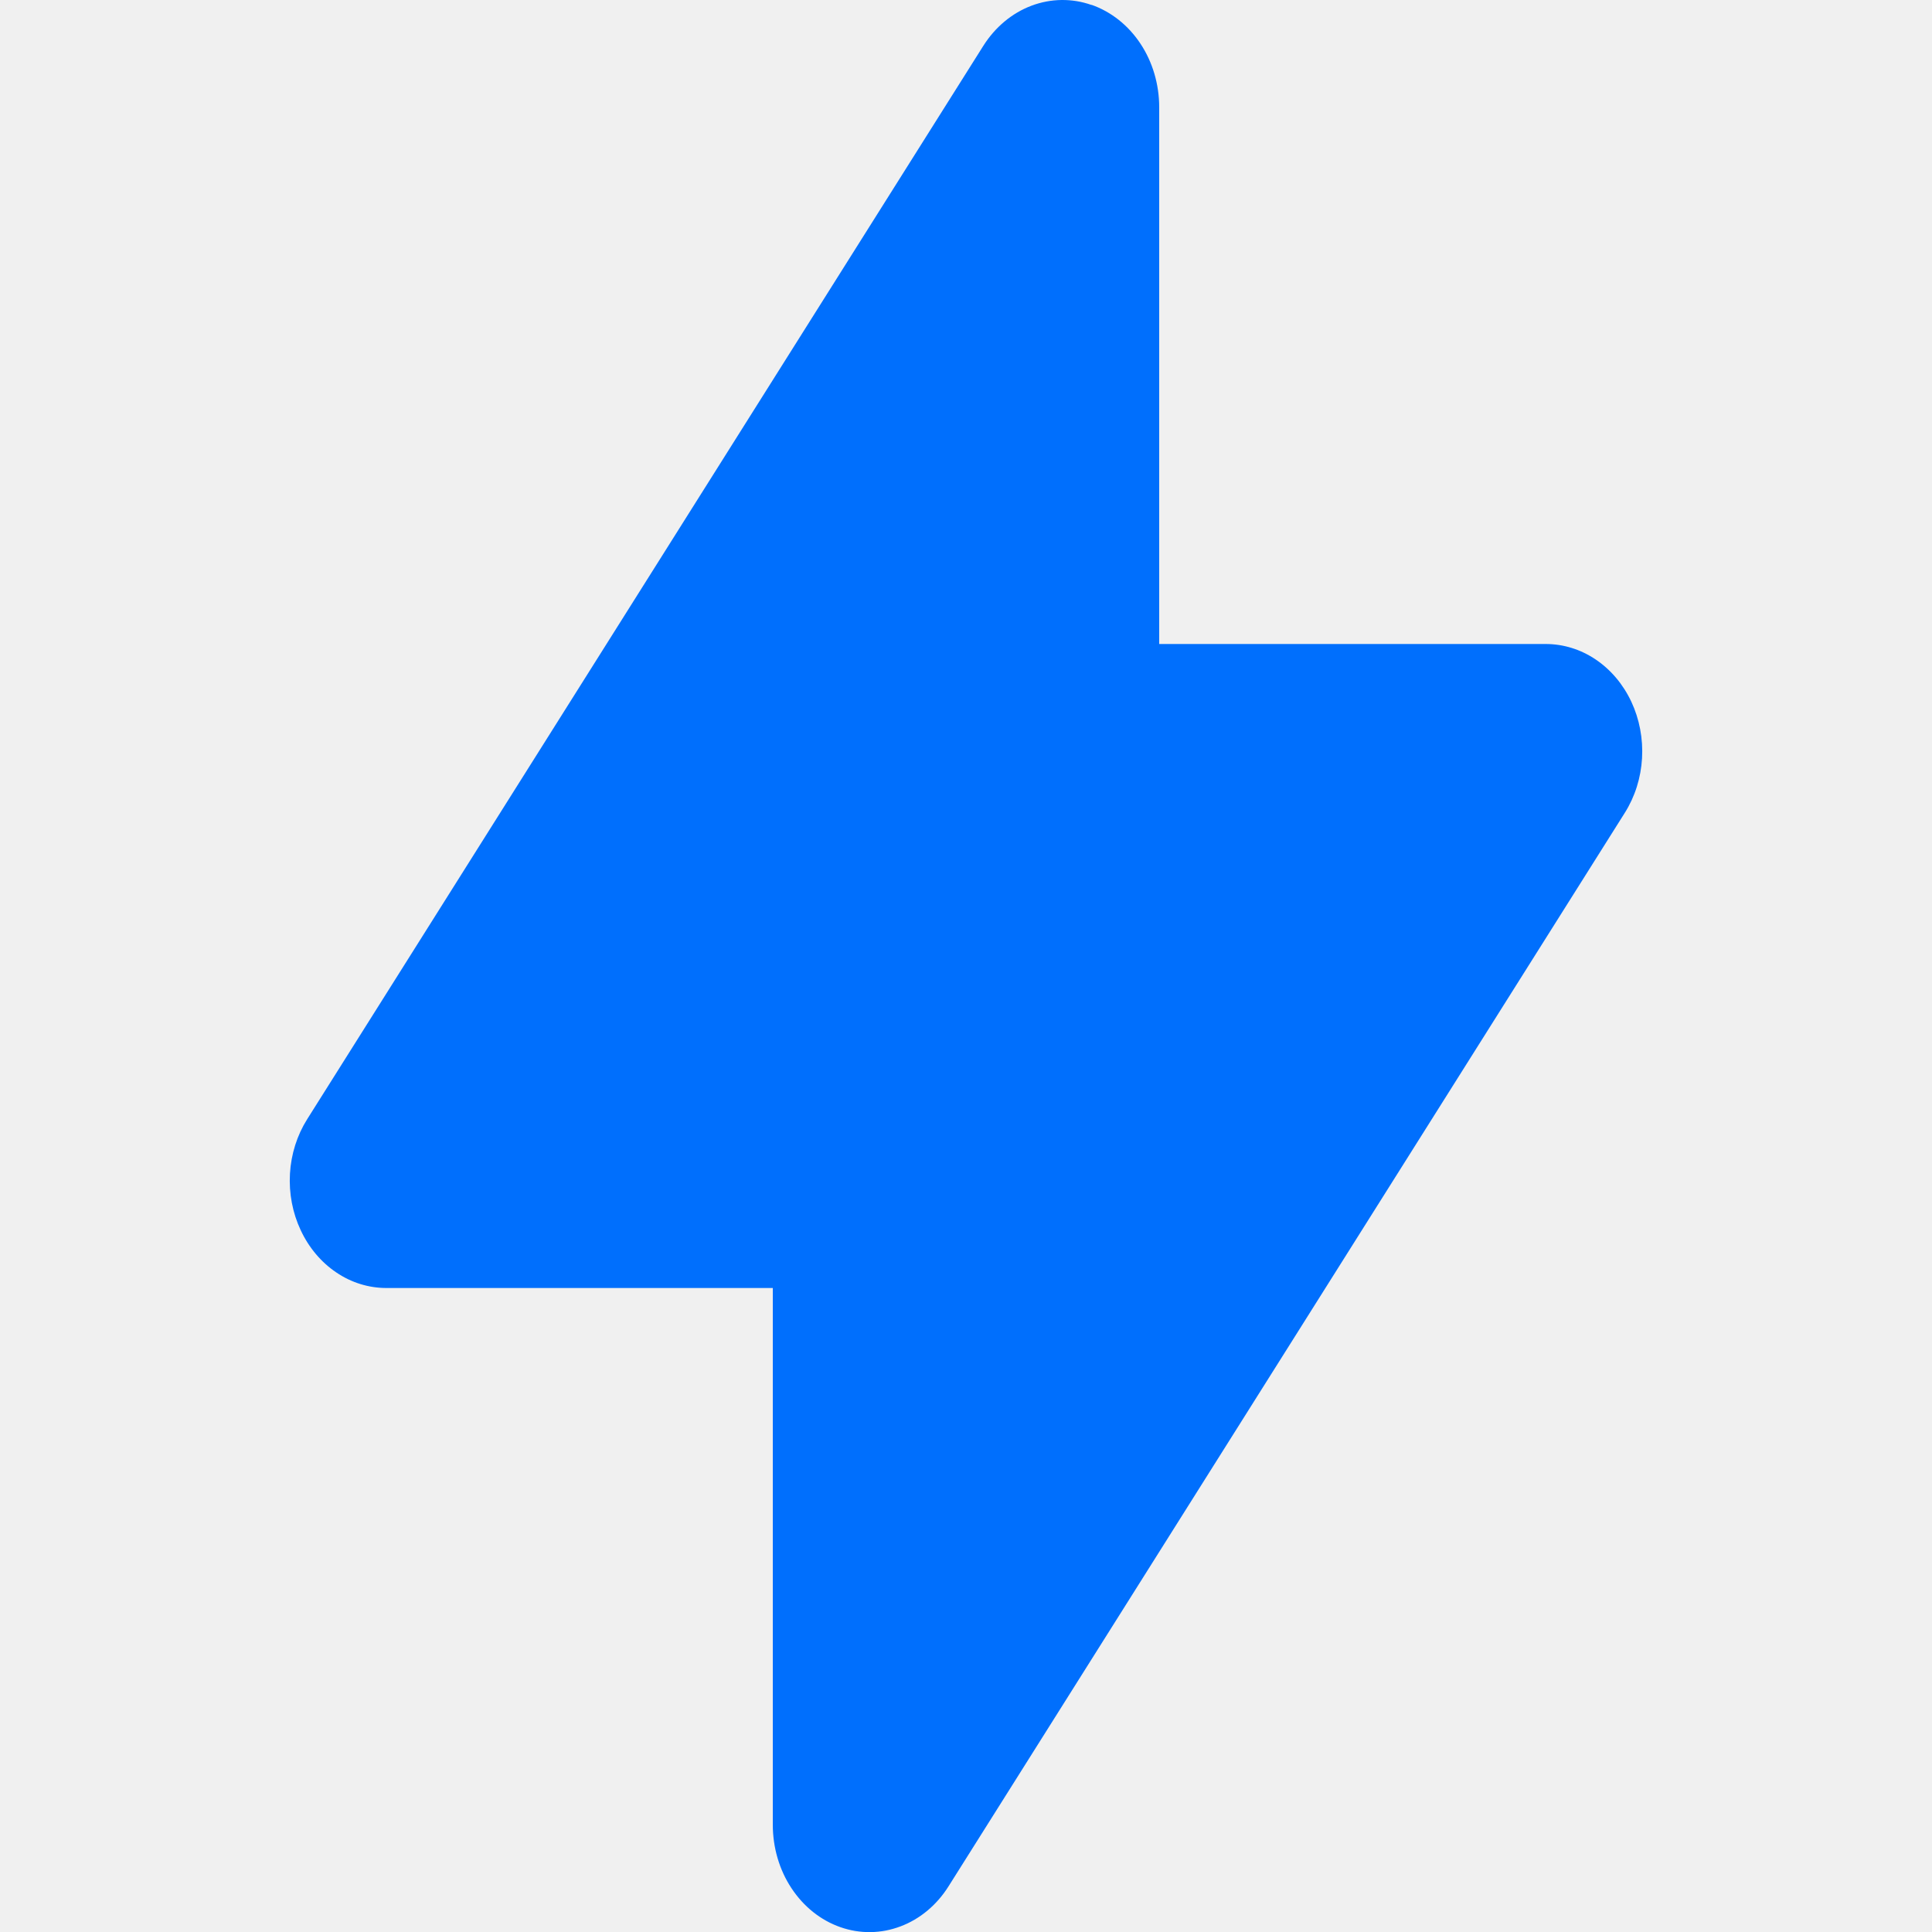
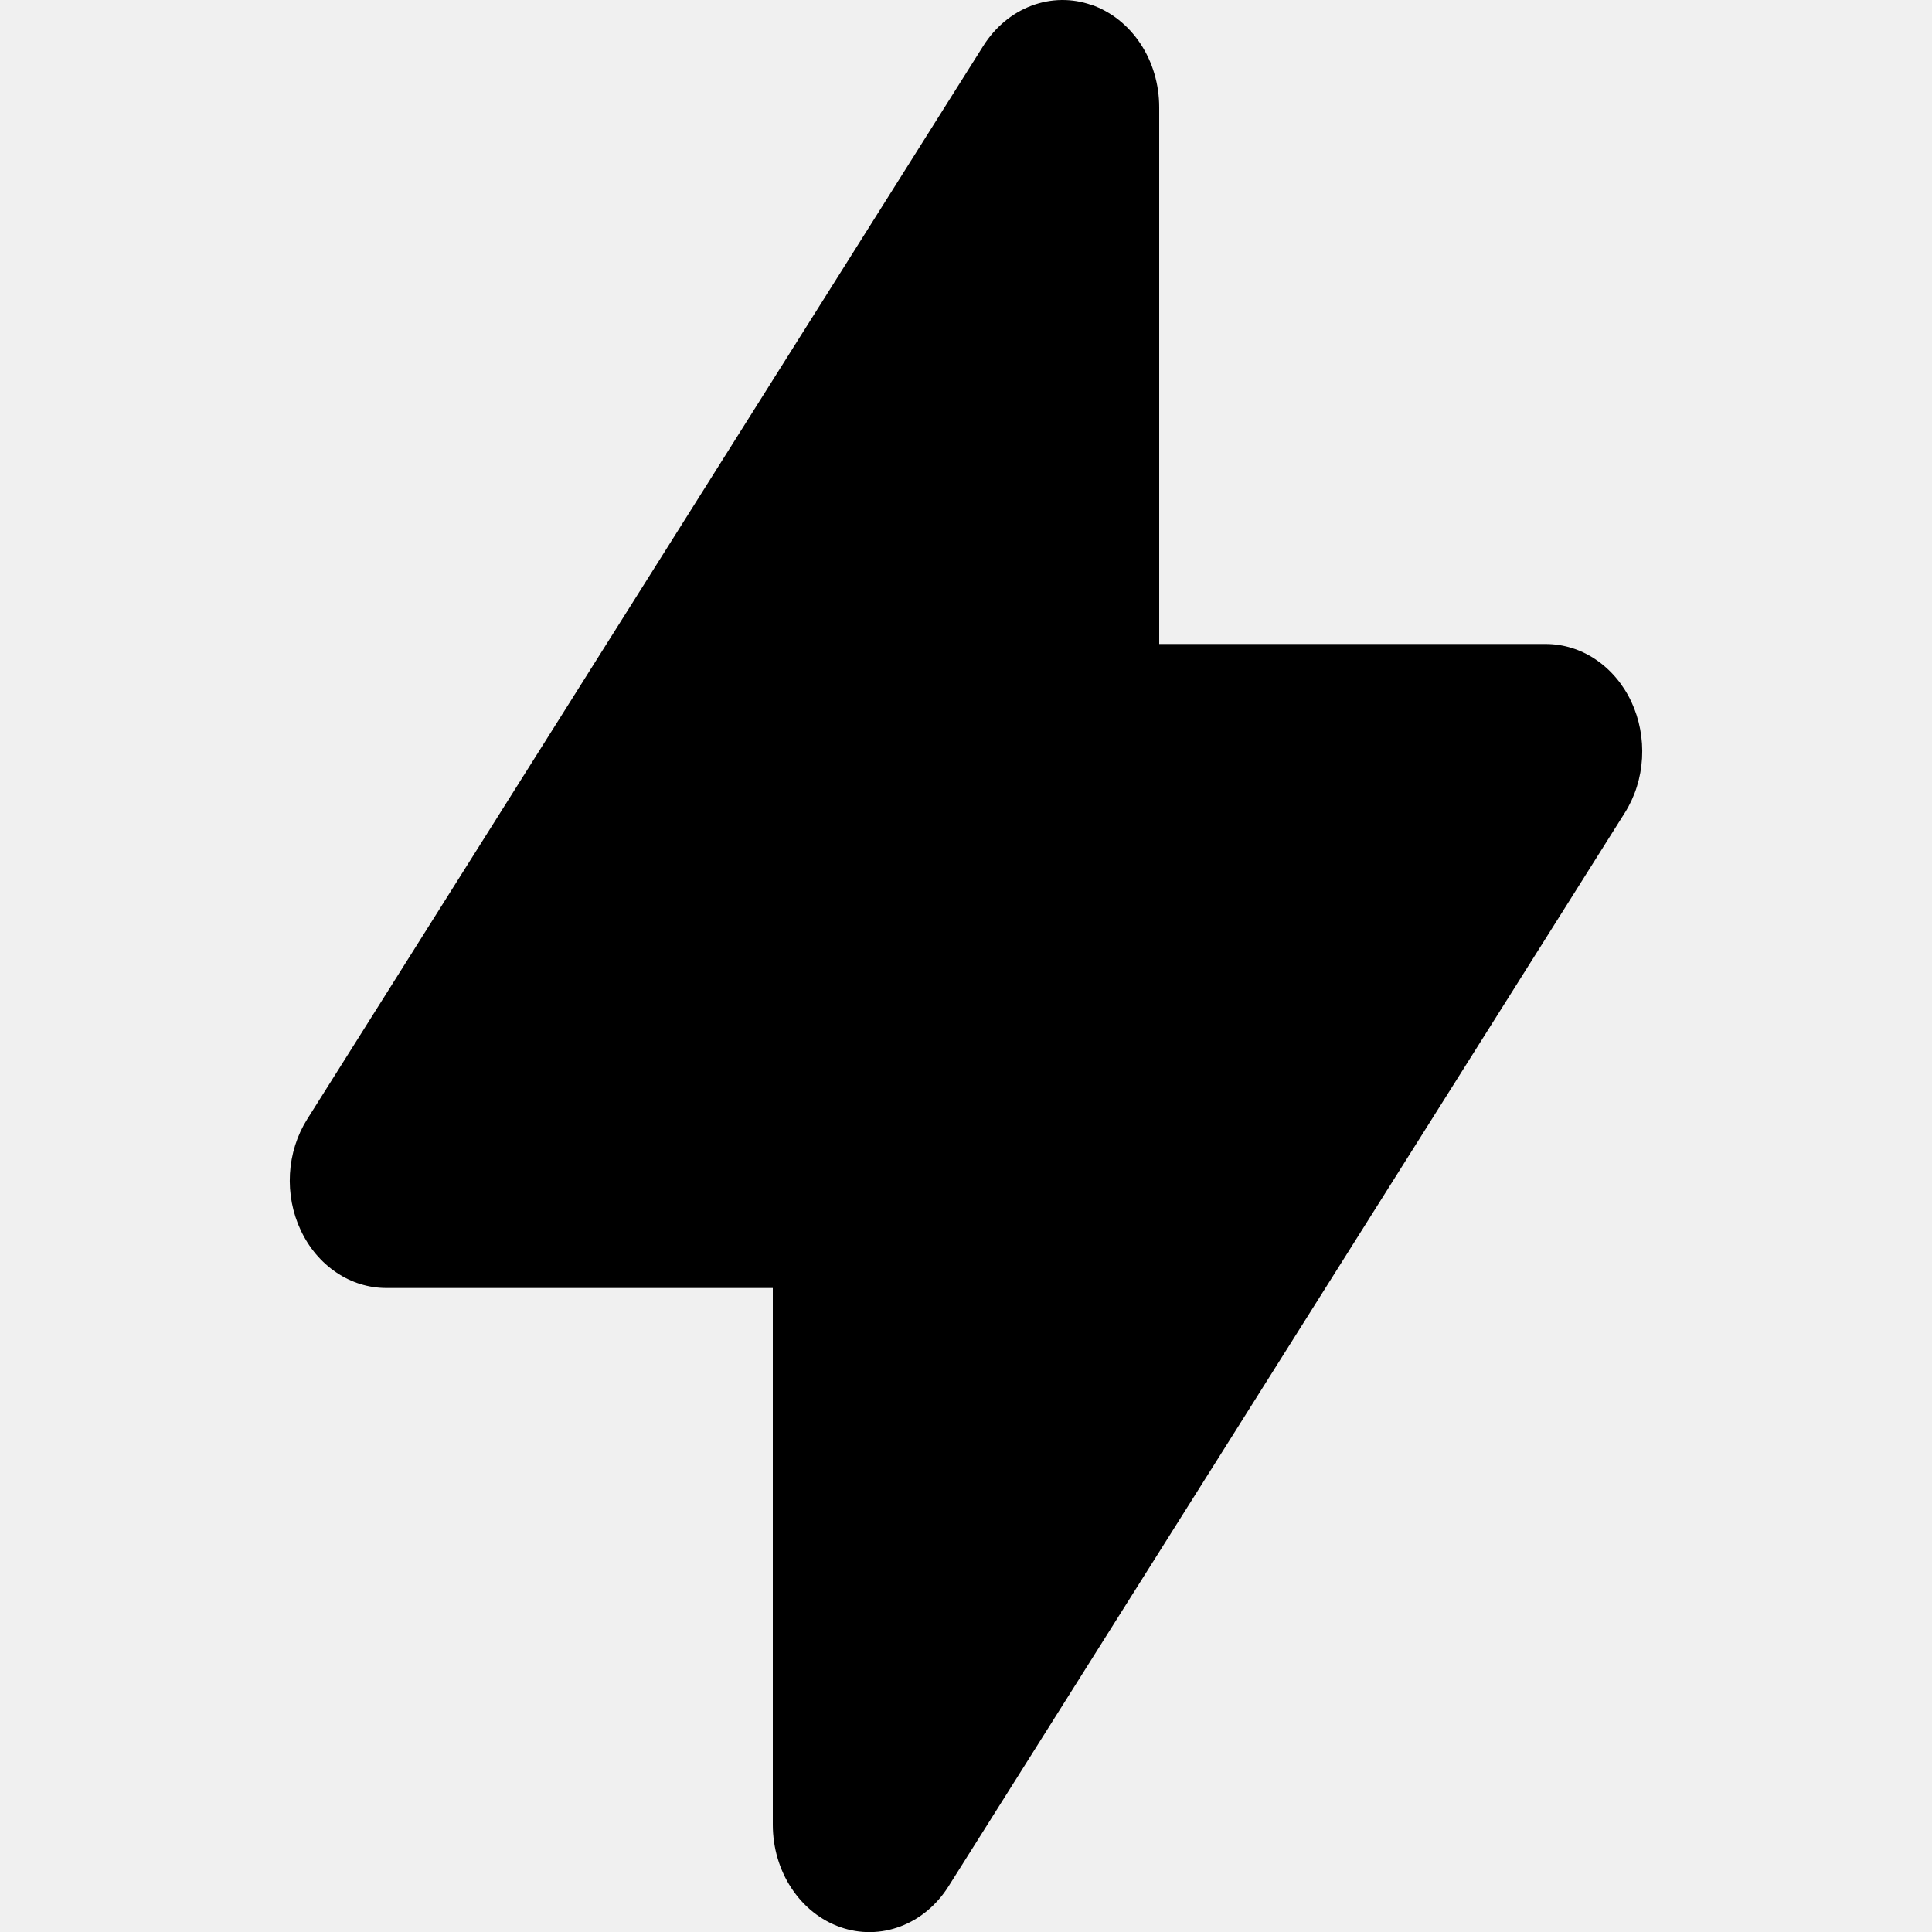
<svg xmlns="http://www.w3.org/2000/svg" width="24" height="24" viewBox="0 0 24 24" fill="none">
-   <g clip-path="url(#clip0_190_2057)">
-     <mask id="mask0_190_2057" style="mask-type:alpha" maskUnits="userSpaceOnUse" x="3" y="0" width="18" height="25">
-       <path fill-rule="evenodd" clip-rule="evenodd" d="M13.56 0.06C13.804 0.146 14.017 0.315 14.168 0.544C14.319 0.772 14.4 1.049 14.4 1.333V8H19.2C19.42 8 19.635 8.066 19.823 8.193C20.01 8.319 20.163 8.5 20.265 8.717C20.366 8.933 20.412 9.176 20.398 9.419C20.384 9.663 20.31 9.897 20.184 10.097L11.784 23.431C11.638 23.664 11.429 23.839 11.187 23.93C10.945 24.022 10.683 24.025 10.44 23.94C10.196 23.855 9.983 23.685 9.832 23.456C9.681 23.228 9.6 22.951 9.6 22.667V16H4.8C4.581 16 4.365 15.934 4.178 15.807C3.99 15.681 3.837 15.499 3.736 15.283C3.634 15.067 3.588 14.824 3.602 14.58C3.616 14.337 3.69 14.103 3.816 13.903L12.216 0.568C12.363 0.336 12.572 0.162 12.813 0.071C13.055 -0.02 13.317 -0.024 13.56 0.062V0.06Z" fill="#006FFD" />
-     </mask>
-     <g mask="url(#mask0_190_2057)">
-       <rect width="24" height="24" fill="#006FFD" />
-     </g>
-   </g>
-   <defs>
-     <clipPath id="clip0_190_2057">
-       <rect width="24" height="24" fill="white" />
-     </clipPath>
-   </defs>
+   <path fill-rule="evenodd" clip-rule="evenodd" d="M13.56 0.06C13.804 0.146 14.017 0.315 14.168 0.544C14.319 0.772 14.4 1.049 14.4 1.333V8H19.2C19.42 8 19.635 8.066 19.823 8.193C20.01 8.319 20.163 8.5 20.265 8.717C20.366 8.933 20.412 9.176 20.398 9.419C20.384 9.663 20.31 9.897 20.184 10.097L11.784 23.431C11.638 23.664 11.429 23.839 11.187 23.93C10.945 24.022 10.683 24.025 10.44 23.94C10.196 23.855 9.983 23.685 9.832 23.456C9.681 23.228 9.6 22.951 9.6 22.667V16H4.8C4.581 16 4.365 15.934 4.178 15.807C3.99 15.681 3.837 15.499 3.736 15.283C3.634 15.067 3.588 14.824 3.602 14.58C3.616 14.337 3.69 14.103 3.816 13.903L12.216 0.568C12.363 0.336 12.572 0.162 12.813 0.071C13.055 -0.02 13.317 -0.024 13.56 0.062V0.06Z" fill="currentColor" />
</svg>
